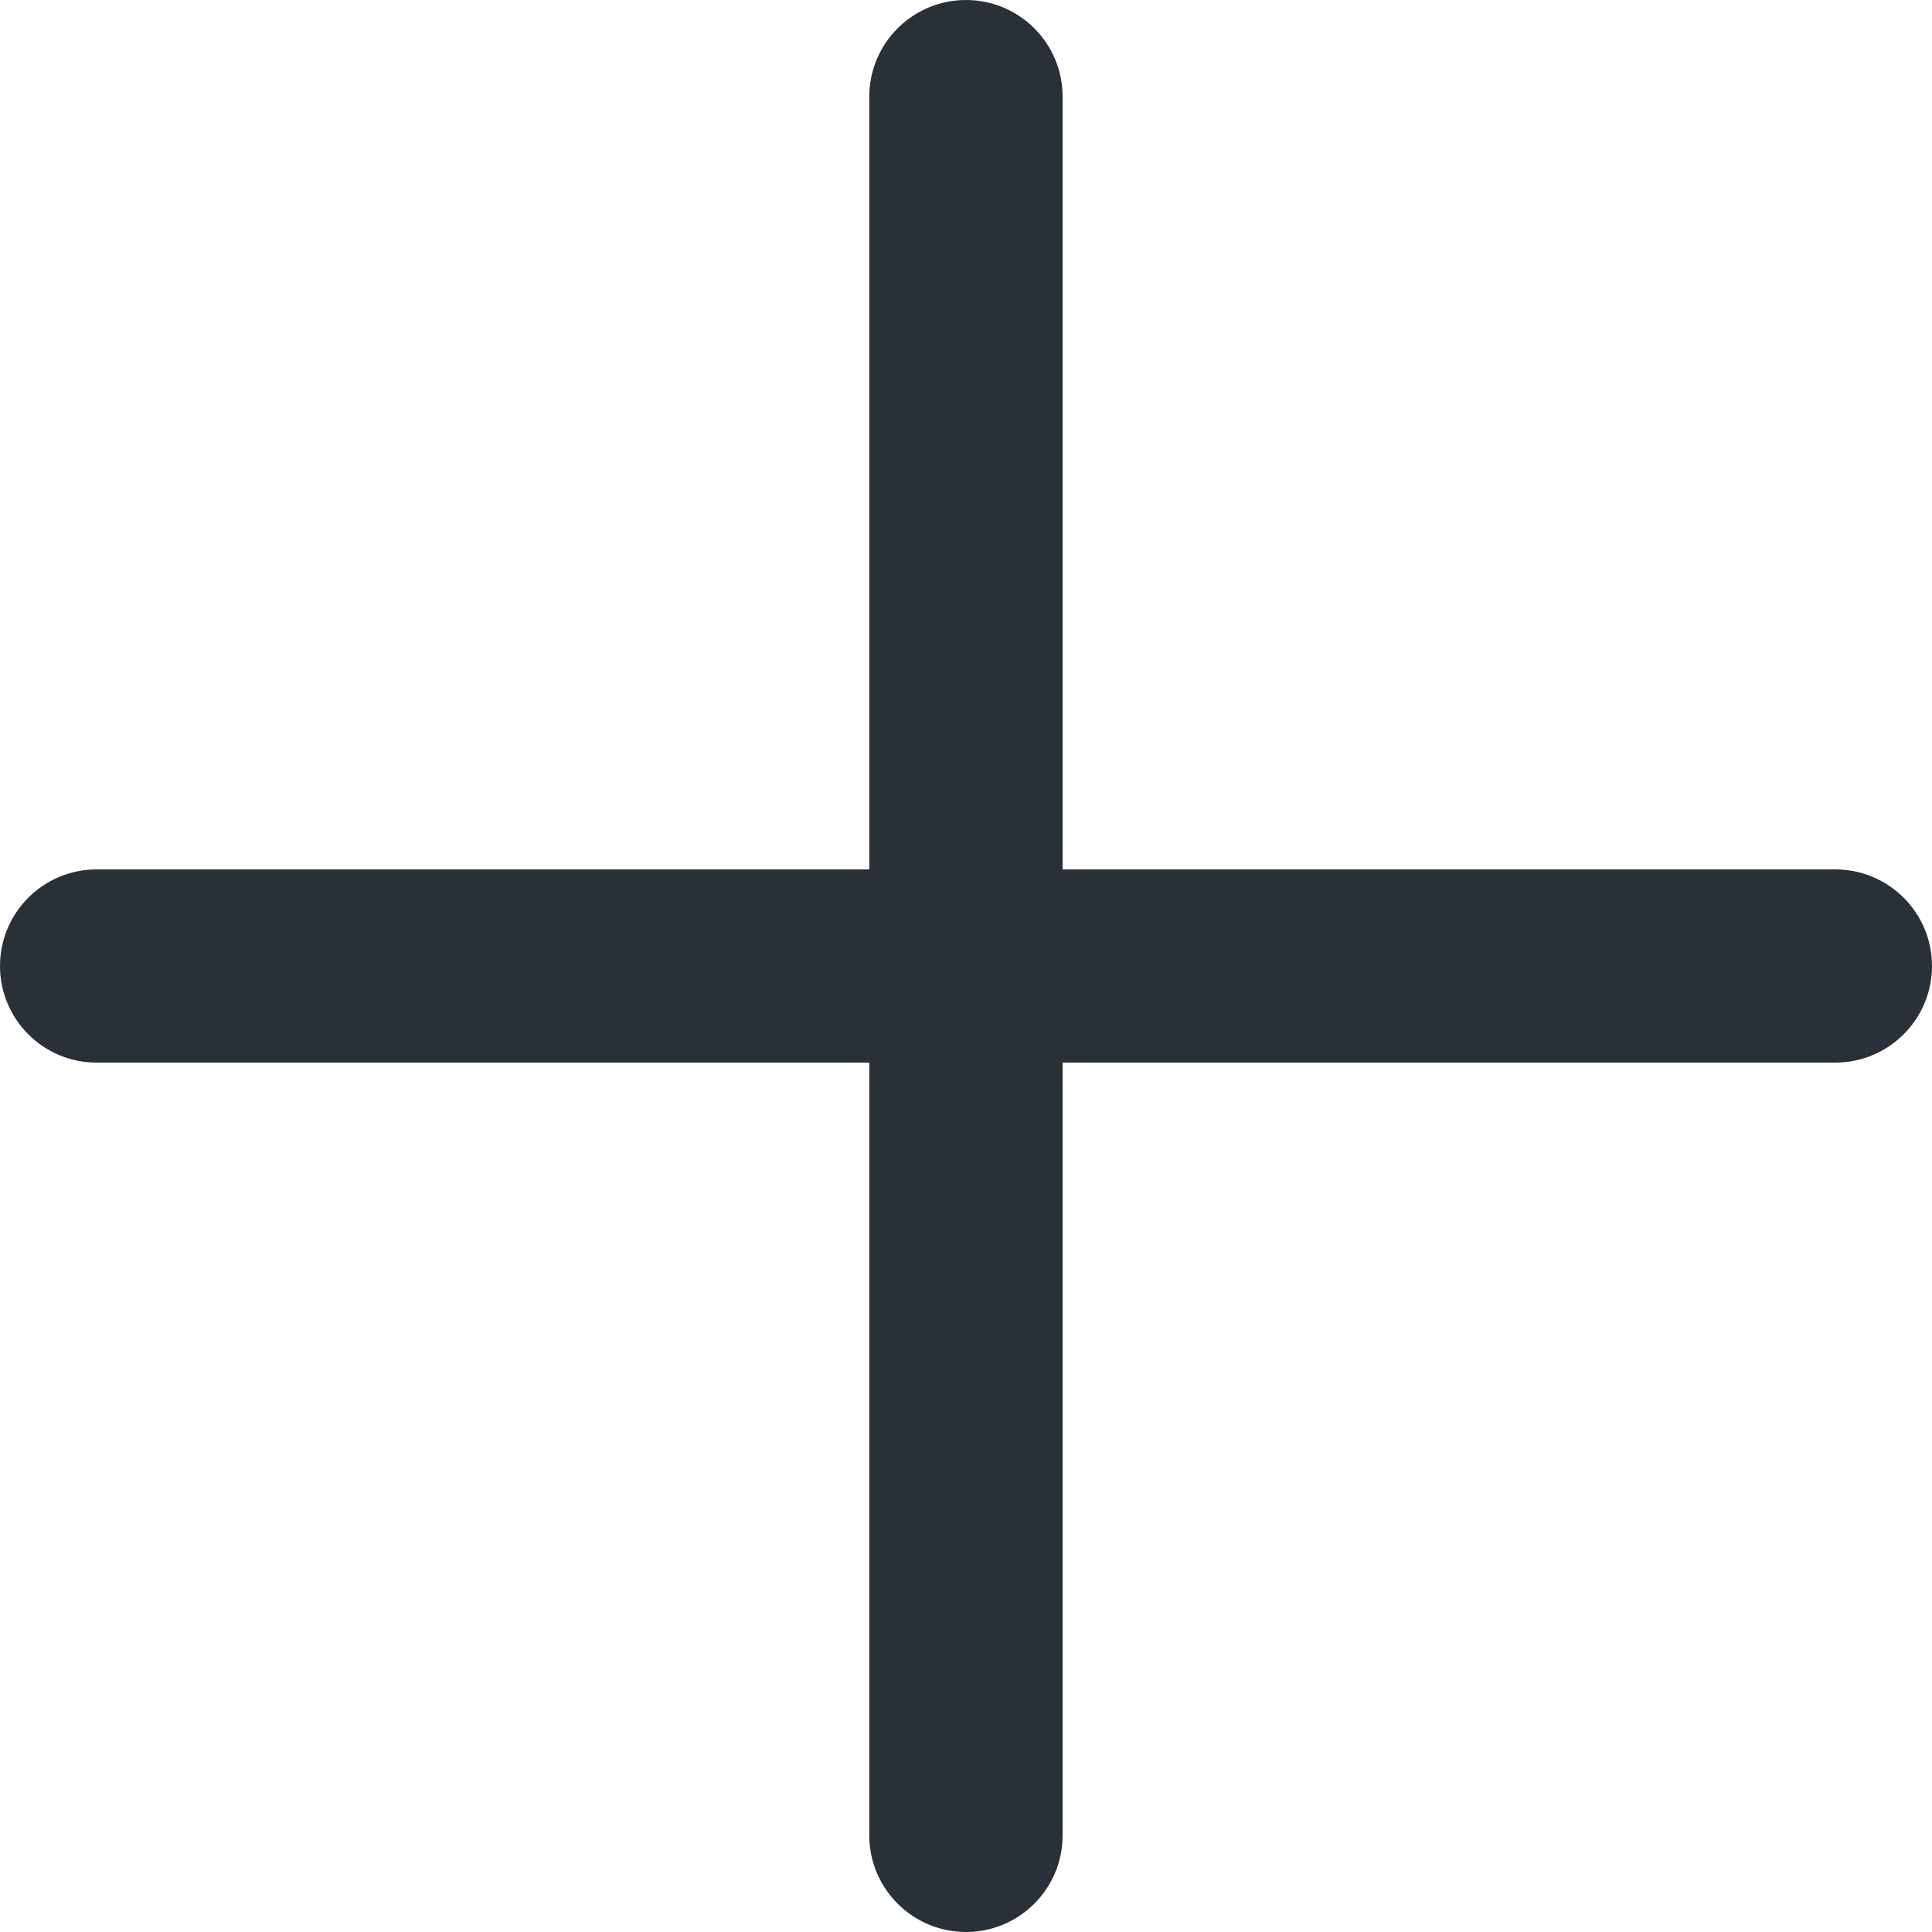
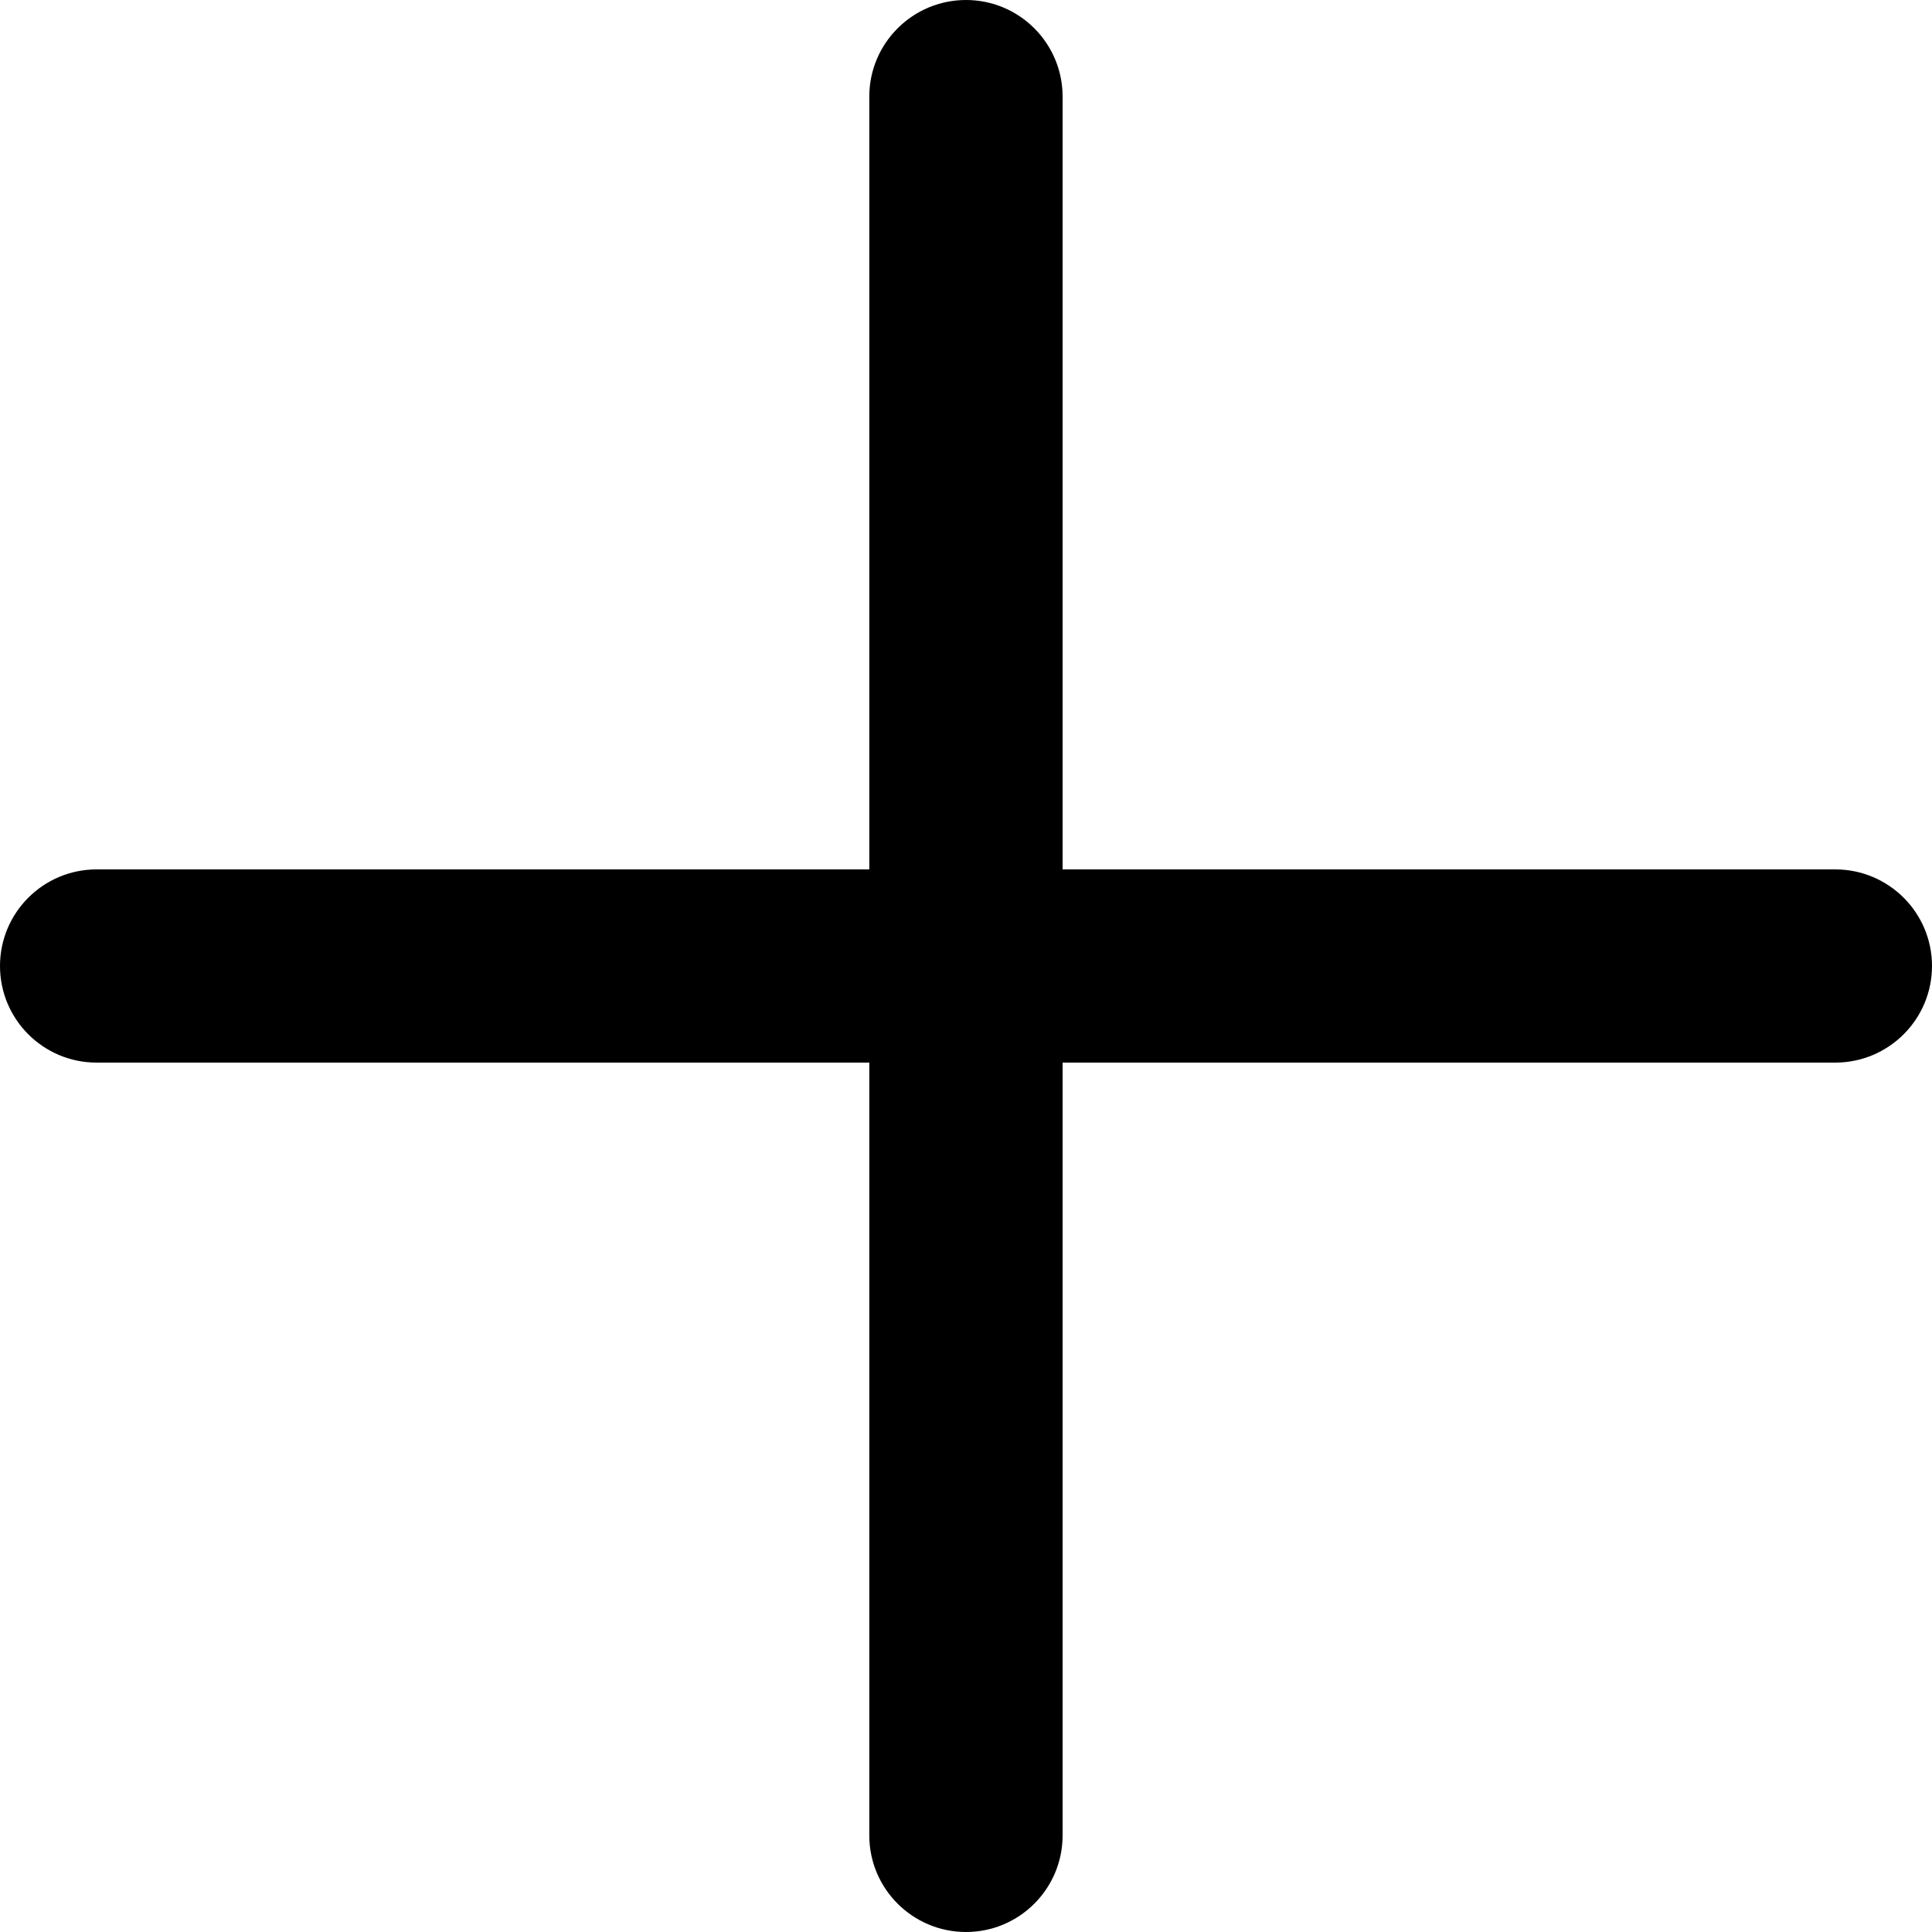
<svg xmlns="http://www.w3.org/2000/svg" width="18" height="18" viewBox="0 0 18 18" fill="none">
-   <path fill-rule="evenodd" clip-rule="evenodd" d="M0.9 9.9H8.099V17.1C8.099 17.597 8.503 18 9 18C9.497 18 9.9 17.597 9.9 17.1V9.9H17.099C17.596 9.9 18 9.497 18 9C18 8.503 17.596 8.1 17.099 8.1H9.9V0.9C9.9 0.403 9.497 0 9 0C8.503 0 8.099 0.403 8.099 0.9V8.1H0.9C0.403 8.1 0 8.503 0 9C0 9.497 0.403 9.9 0.9 9.9Z" fill="#2A3038" />
+   <path fill-rule="evenodd" clip-rule="evenodd" d="M0.9 9.9H8.099V17.1C8.099 17.597 8.503 18 9 18C9.497 18 9.9 17.597 9.9 17.1V9.9H17.099C17.596 9.9 18 9.497 18 9C18 8.503 17.596 8.1 17.099 8.1H9.9V0.9C9.9 0.403 9.497 0 9 0C8.503 0 8.099 0.403 8.099 0.9V8.1H0.9C0.403 8.1 0 8.503 0 9C0 9.497 0.403 9.9 0.9 9.9Z" fill="currentColor" />
</svg>
